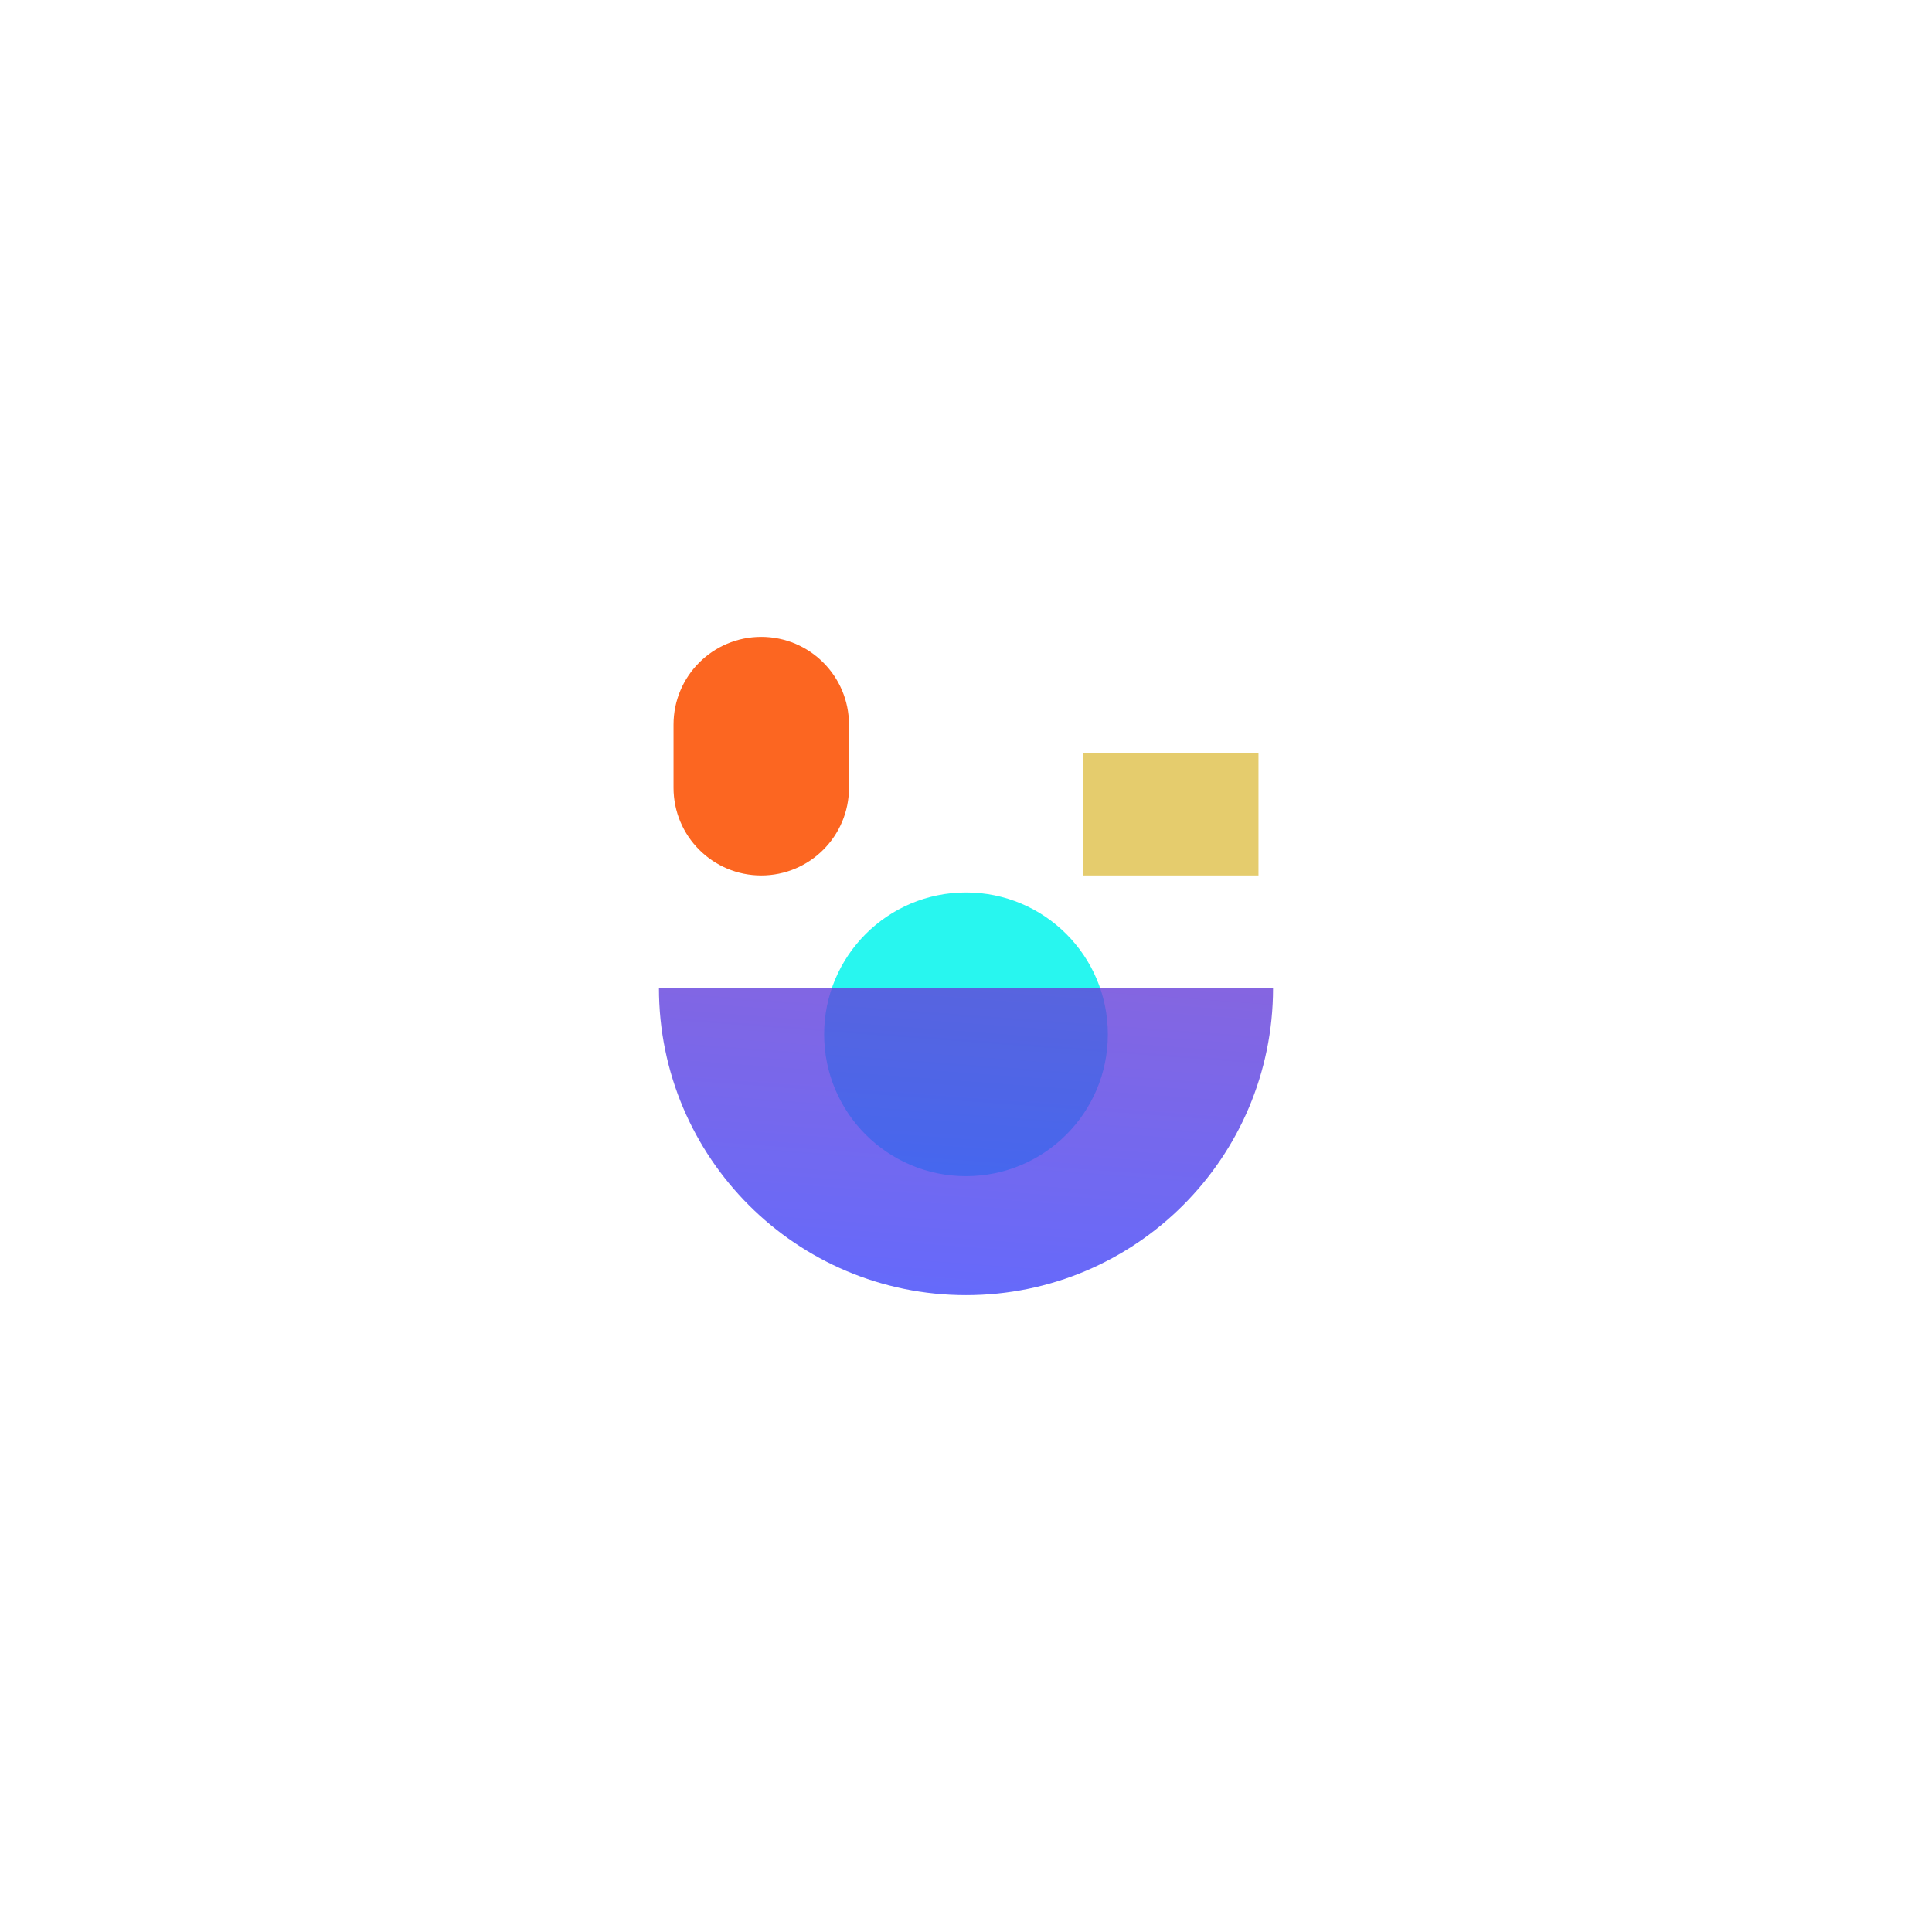
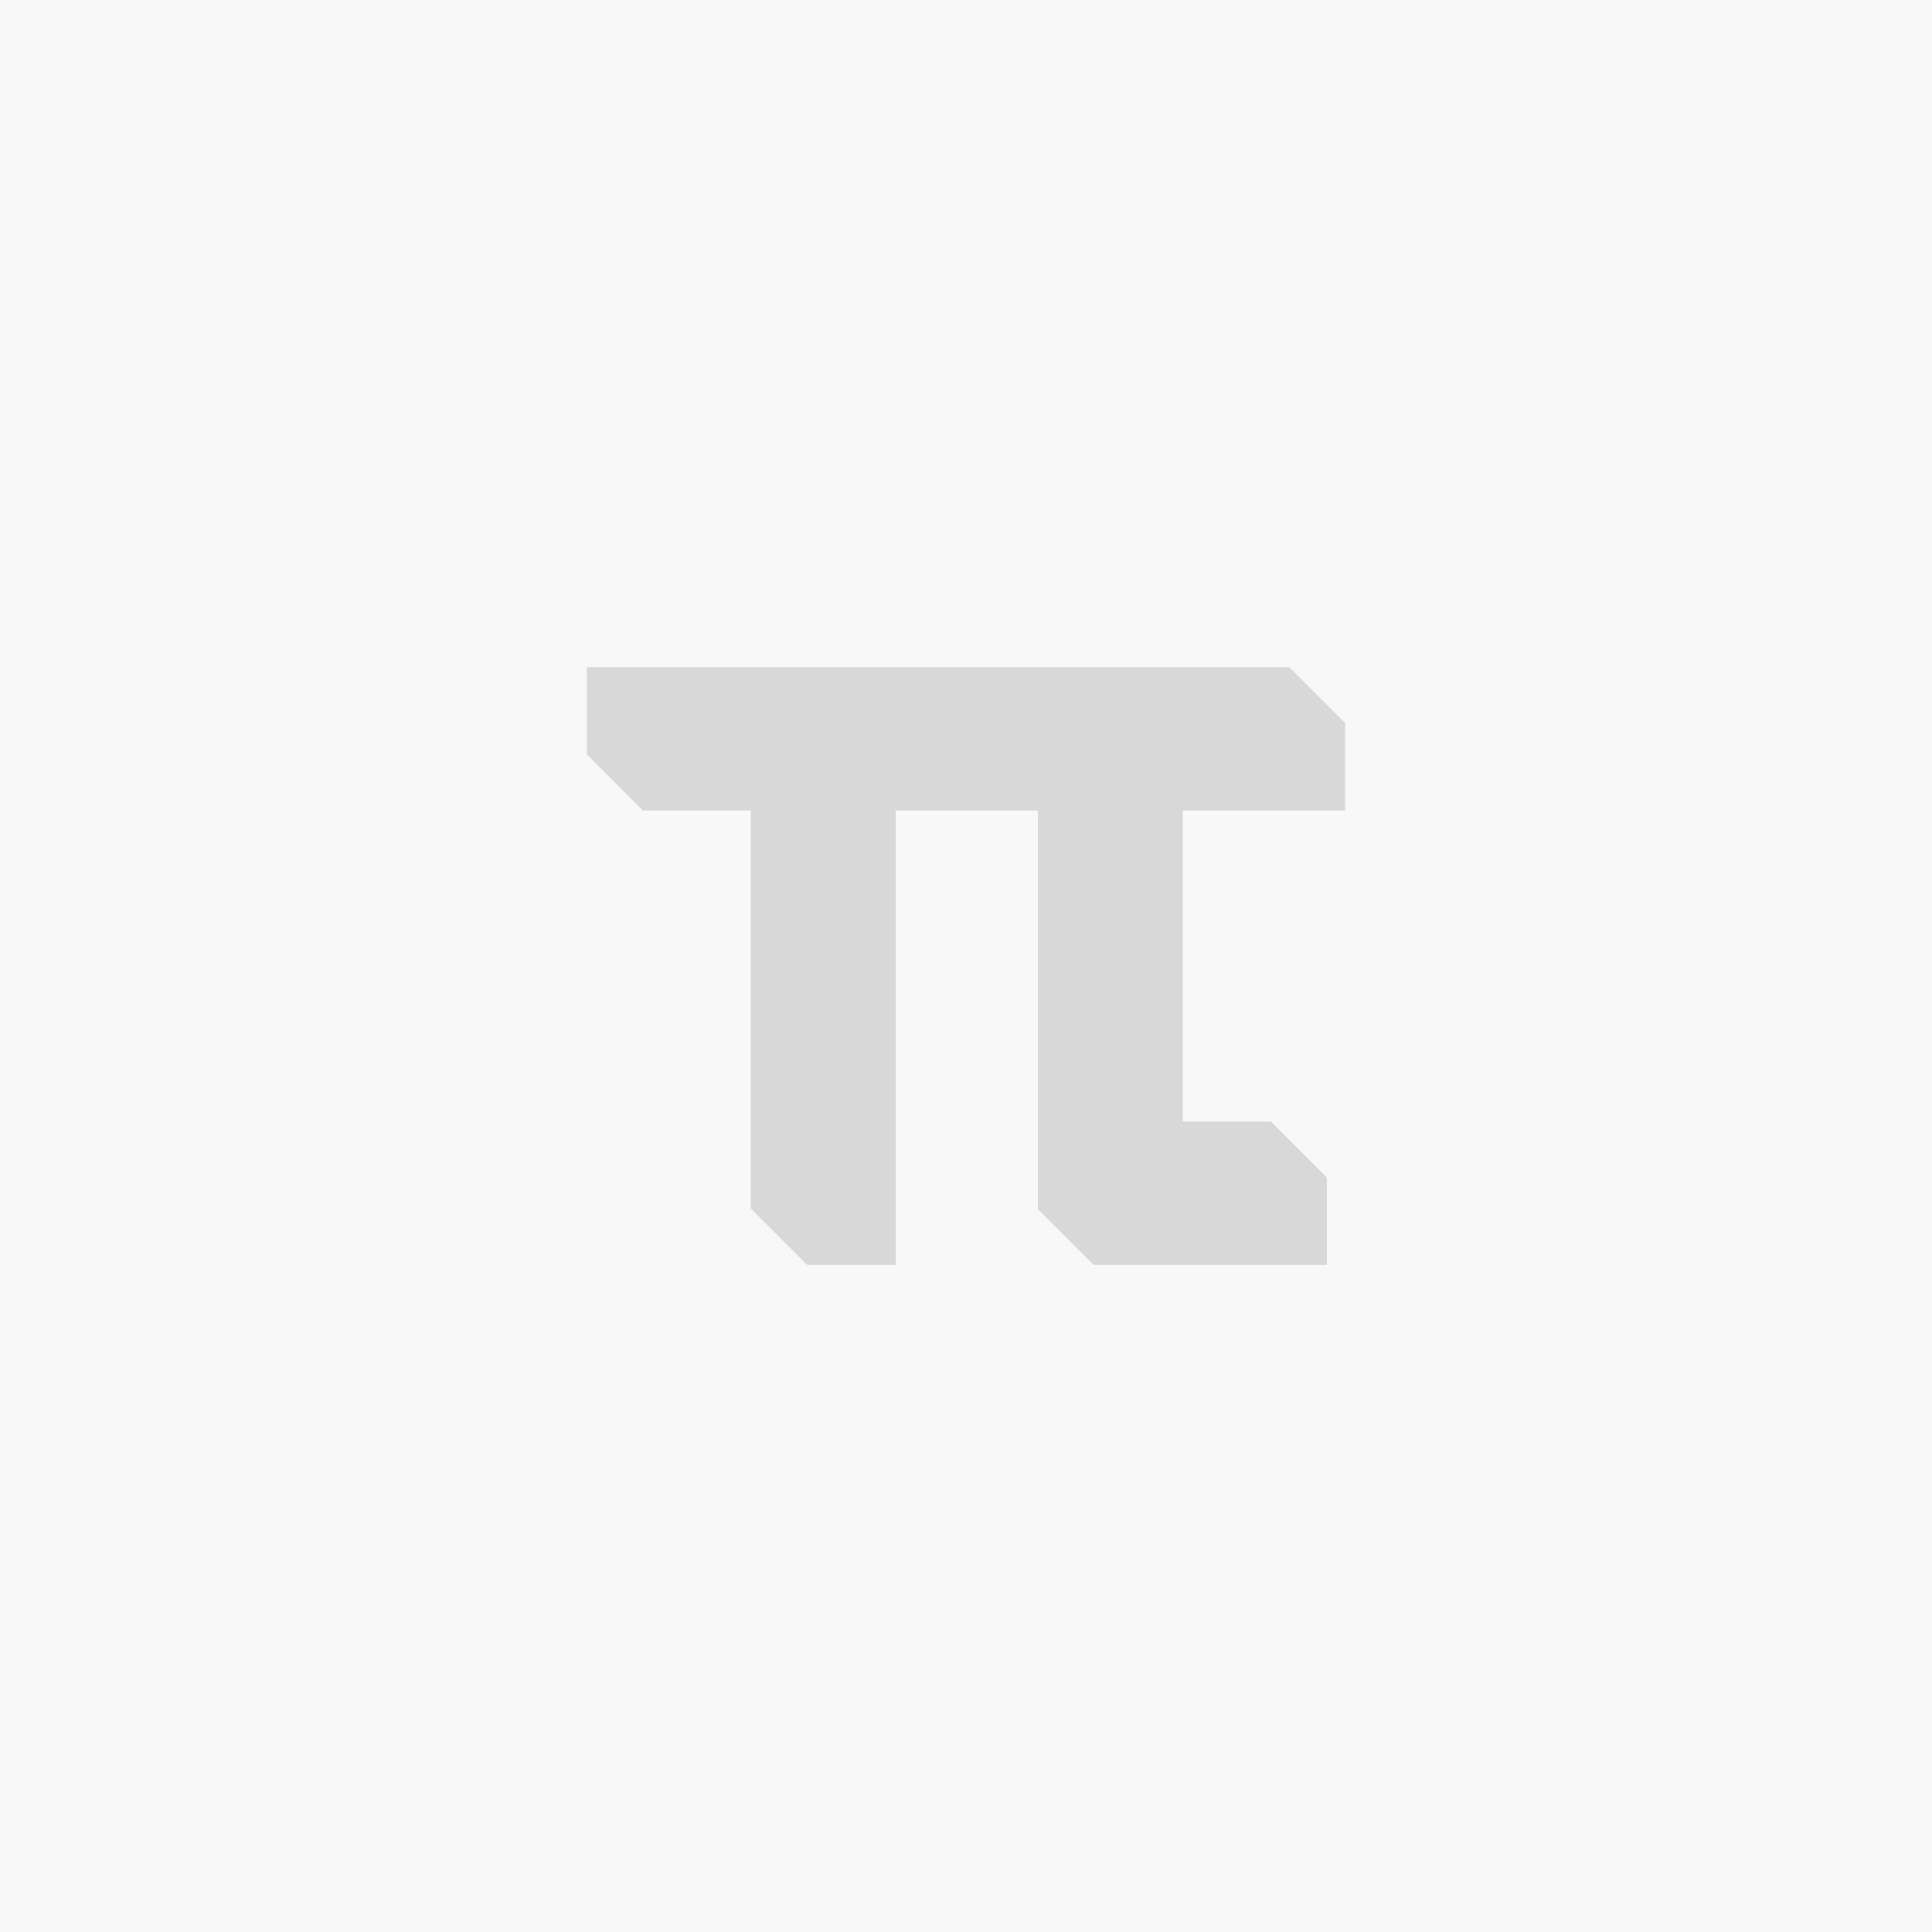
<svg xmlns="http://www.w3.org/2000/svg" width="530" height="530" viewBox="0 0 530 530" fill="none">
-   <rect width="530" height="530" fill="white" />
-   <path d="M345.233 206.556H297.1V240.164H345.233V206.556Z" fill="#E5CC6D" />
-   <path d="M232.9 198.775C232.9 185.483 222.125 174.708 208.834 174.708C195.542 174.708 184.767 185.483 184.767 198.775V216.098C184.767 229.389 195.542 240.164 208.834 240.164C222.125 240.164 232.9 229.389 232.9 216.098V198.775Z" fill="#FC6621" />
-   <path opacity="0.86" d="M265 322.656C286.492 322.656 303.915 305.233 303.915 283.741C303.915 262.248 286.492 244.825 265 244.825C243.508 244.825 226.085 262.248 226.085 283.741C226.085 305.233 243.508 322.656 265 322.656Z" fill="#06F4ED" />
-   <path opacity="0.8" d="M180.768 271.06C180.768 317.581 218.479 355.292 265 355.292C311.521 355.292 349.232 317.581 349.232 271.06H180.768Z" fill="url(#fallback)" />
-   <defs>
-     <linearGradient id="fallback" x1="265.833" y1="261.388" x2="258.63" y2="358.648" gradientUnits="userSpaceOnUse">
-       <stop stop-color="#683FD7" />
-       <stop offset="1" stop-color="#3D45FB" />
-     </linearGradient>
-   </defs>
+   <rect width="530" height="530" fill="#F8F8F8" />
+   <path d="M284.704 331.678L300.028 347H309.753H326.398H363.99V323.009L348.666 307.687H326.398H324.453V305.74V224.271V222.325H326.398H369V198.346L353.652 183H161V206.956L176.36 222.325H204.05H205.995V224.271V331.56L221.425 347H245.732V224.271V222.325H247.677H282.759H284.704V224.271V331.678Z" fill="#D8D8D8" />
</svg>
